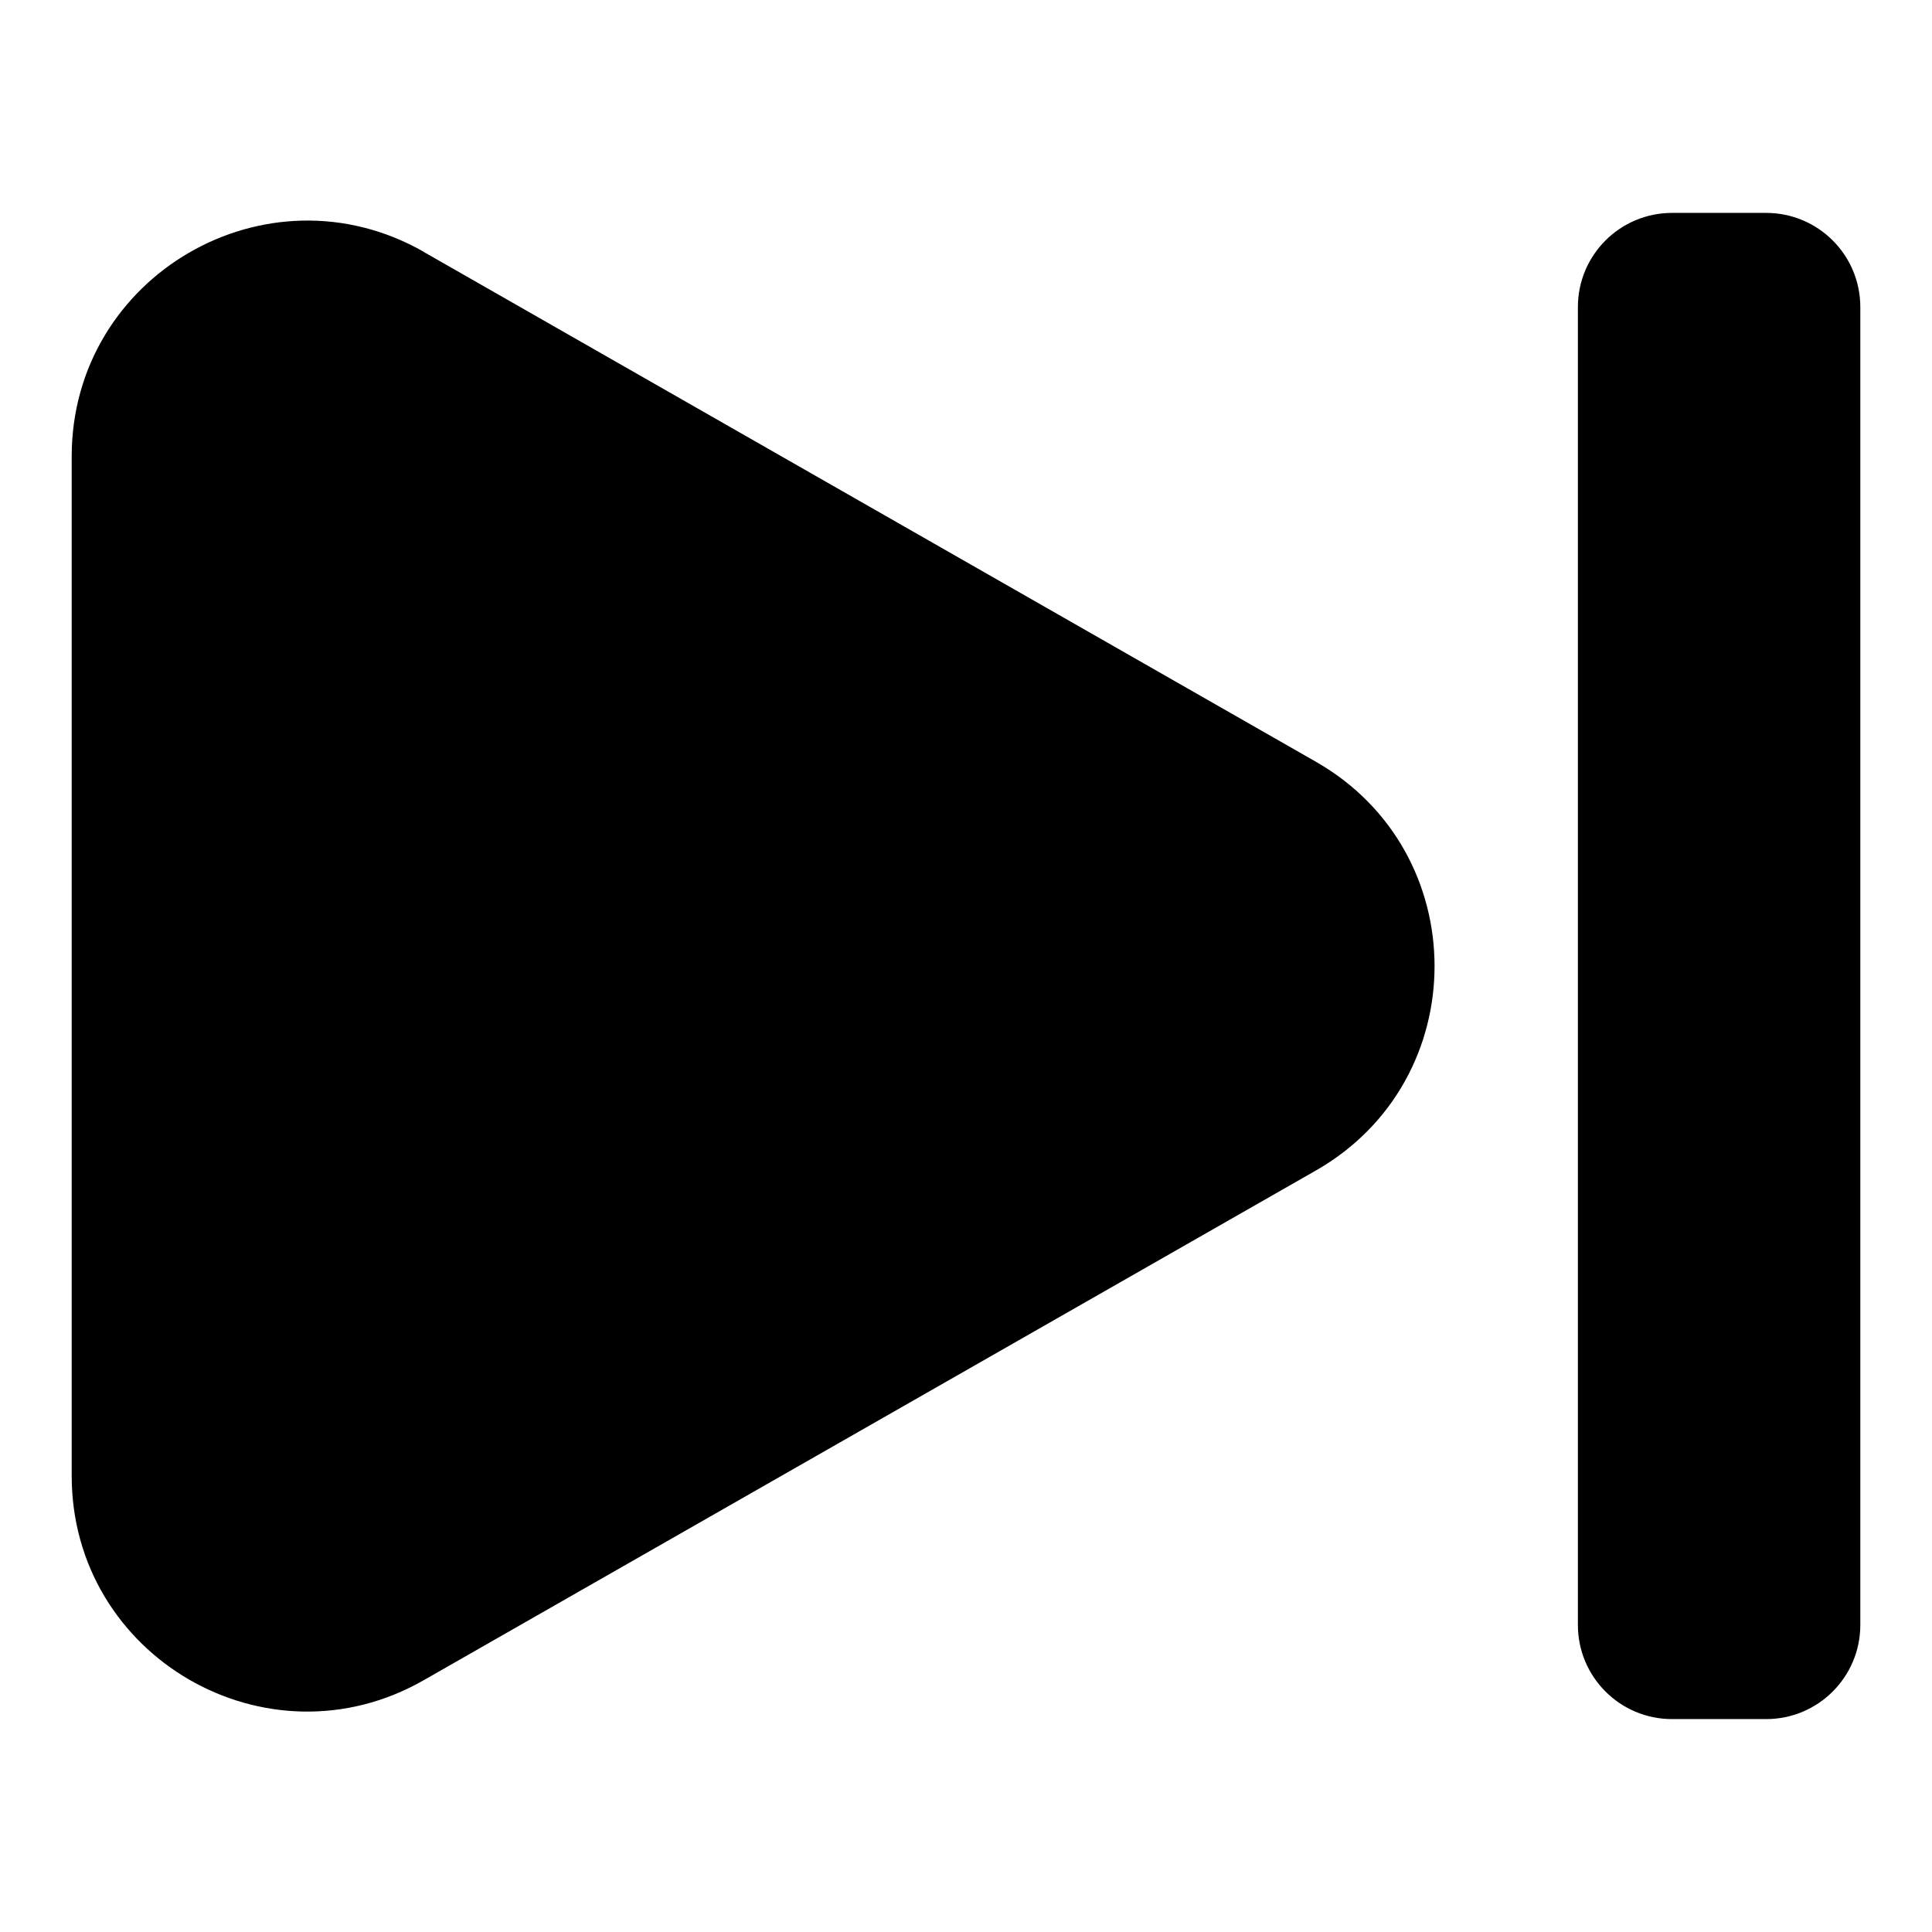
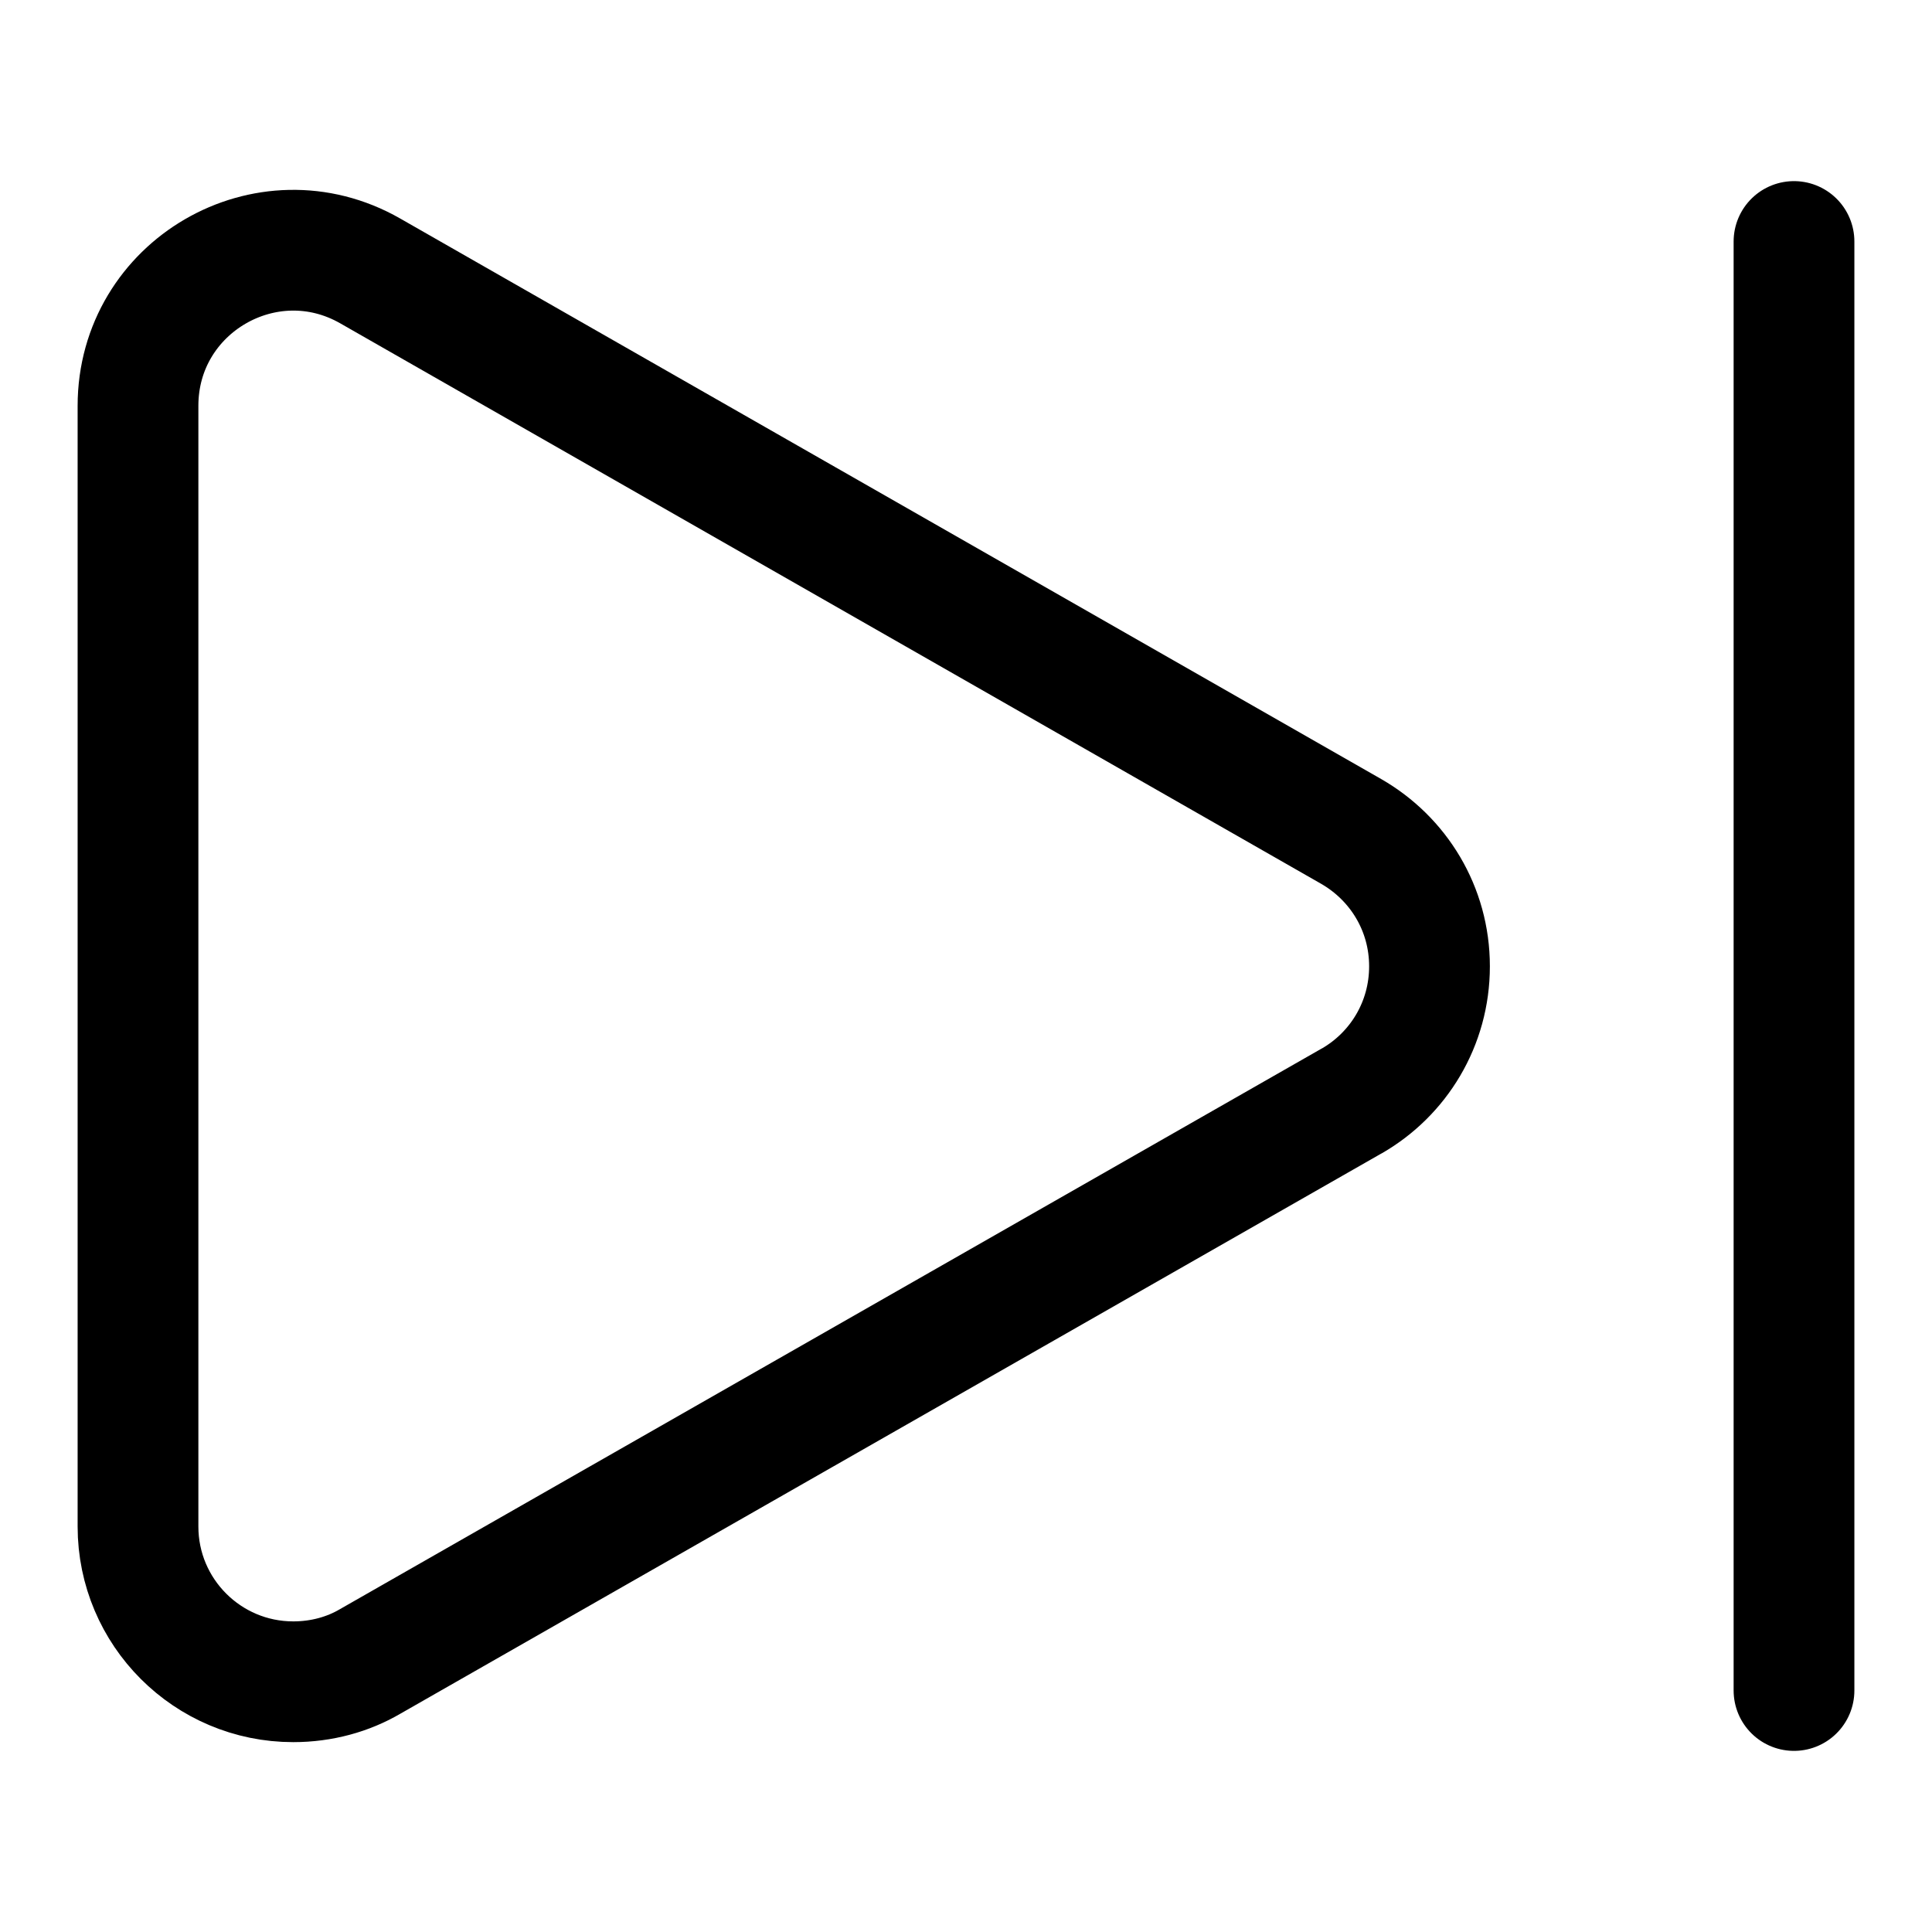
- <svg xmlns="http://www.w3.org/2000/svg" version="1.1" width="1024" height="1024" viewBox="0 0 1024 1024">
-   <path fill-rule="evenodd" d="M886.211 112.842c-27.557 0-49.895 22.338-49.895 49.895v698.521c0 27.557 22.338 49.895 49.895 49.895h49.895c27.557 0 49.895-22.338 49.895-49.895v-698.521c0-27.557-22.338-49.895-49.895-49.895zM224.606 133.467c-83.156-47.431-186.606 12.642-186.606 108.44v540.324c0 95.798 103.45 155.871 186.606 108.303l472.87-270.162c83.823-47.899 83.823-168.713 0-216.61l-472.87-270.23z" />
+ <svg xmlns="http://www.w3.org/2000/svg" version="1.1" width="1024" height="1024" viewBox="0 0 1024 1024" stroke="#000000">
+   <path fill="none" stroke-linejoin="round" stroke-linecap="round" stroke-miterlimit="4" stroke-width="64" d="M950.856 128v768M73.144 809.088v-594c0-63.256 68.232-102.856 123.088-71.488l519.944 297.088c25.032 14.4 41.488 40.968 41.488 71.488s-16.456 57.088-41.144 71.312l-0.344 0.168-519.944 296.912c-11.656 6.856-25.712 10.8-40.8 10.8-45.432 0-82.288-36.856-82.288-82.288 0 0 0 0 0 0v0 0z" />
</svg>
